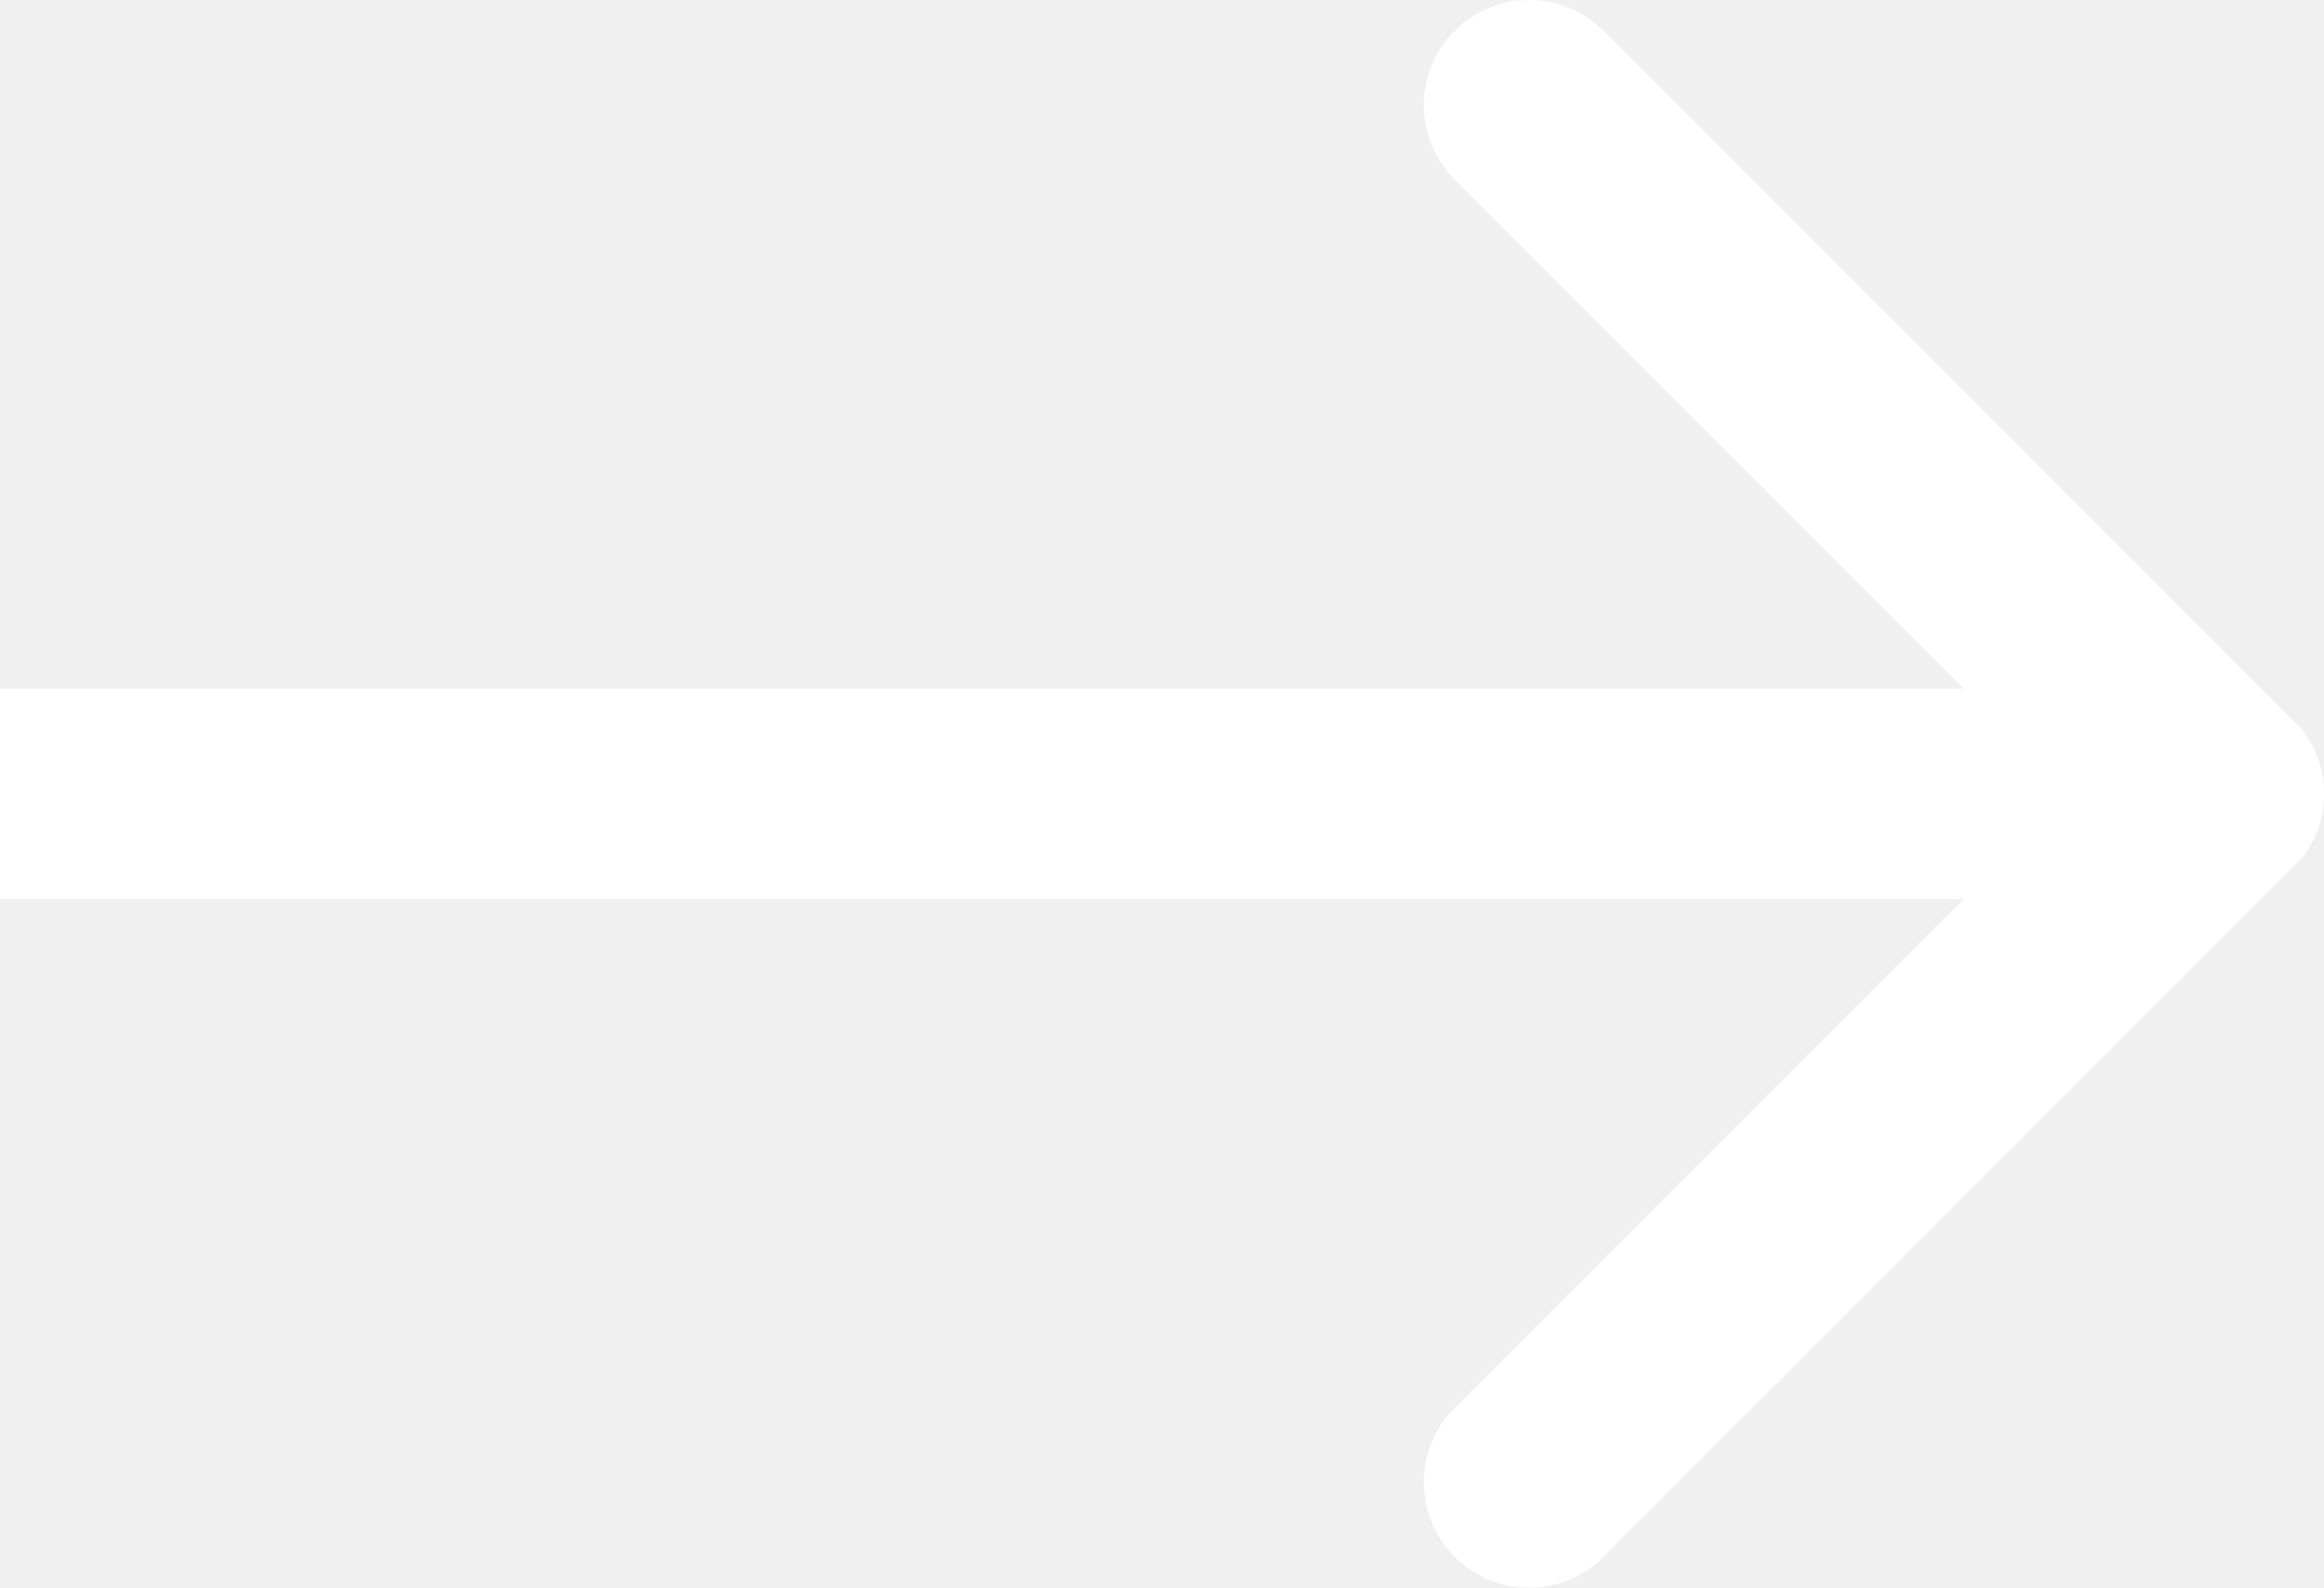
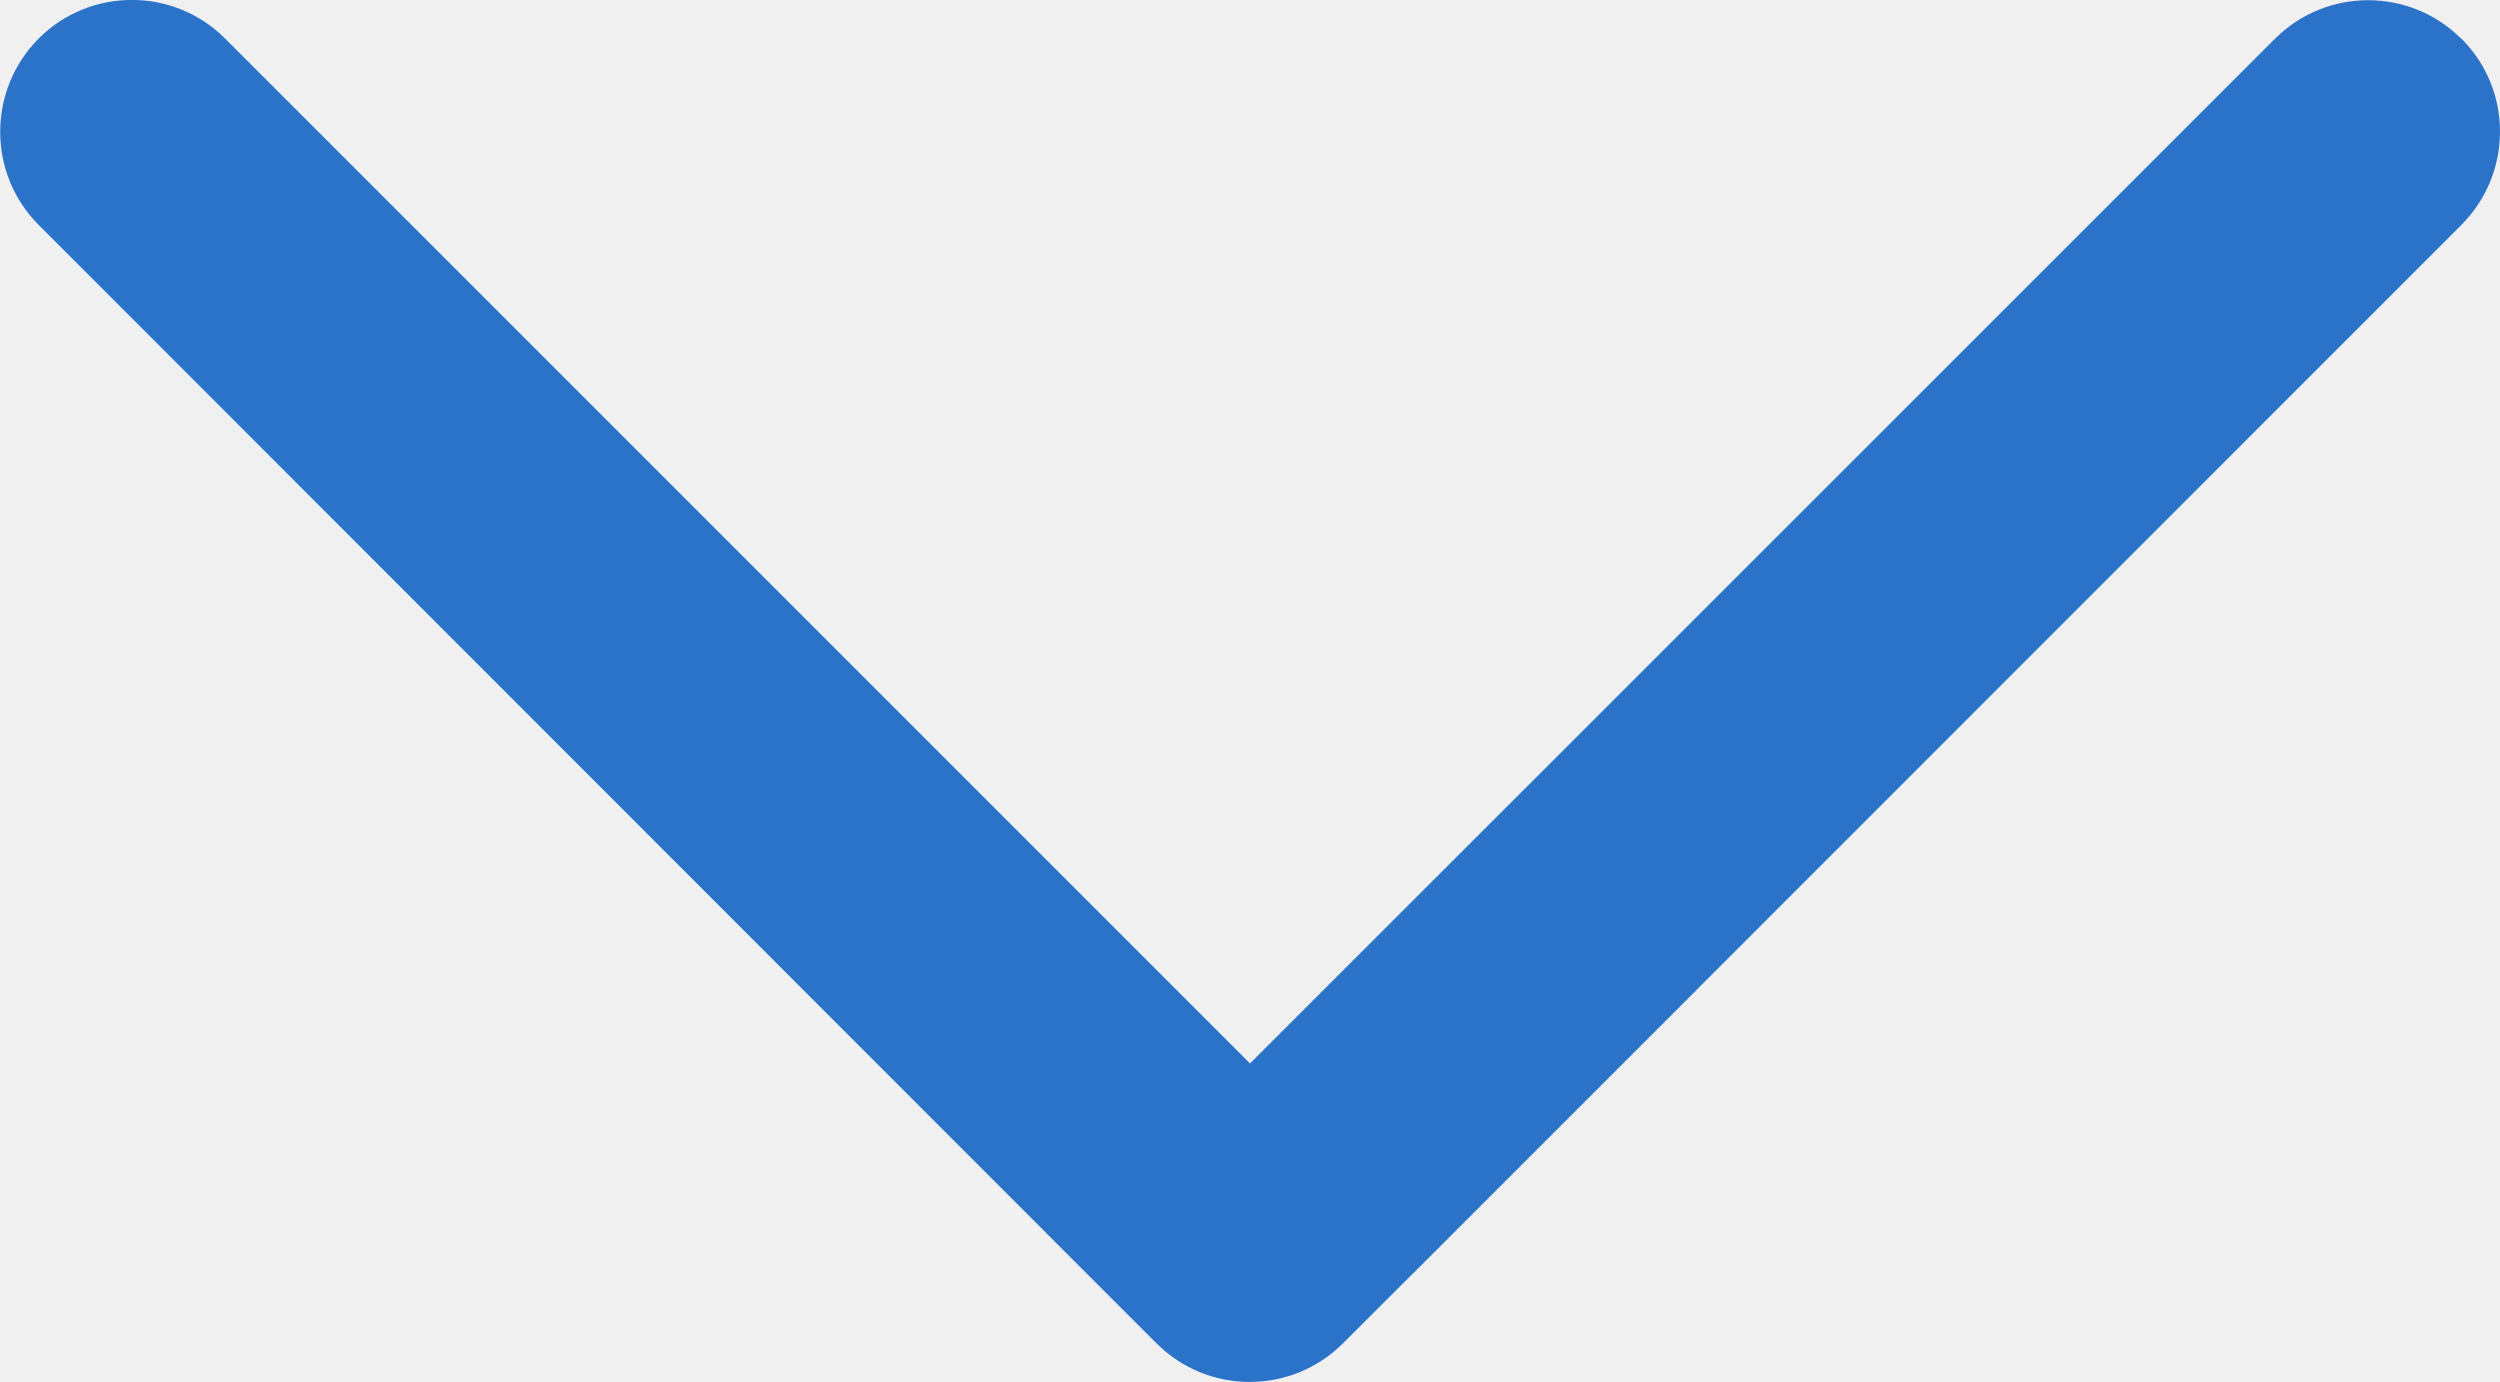
- <svg xmlns="http://www.w3.org/2000/svg" id="Layer_1" width="110.5" height="75.48" viewBox="0 0 110.5 75.48">
+ <svg xmlns="http://www.w3.org/2000/svg" id="Layer_1" width="91" height="50.3" viewBox="0 0 91 50.3">
  <defs>
-     <style>.cls-1{fill:#fff;}</style>
+     <style>.cls-1{fill:#2b73c8;}</style>
  </defs>
-   <path class="cls-1" d="m110.5,37.74c0,1.15-.39,2.22-1.05,3.06l-33.21,33.21c-1.95,1.96-5.12,1.96-7.07,0-.98-.98-1.47-2.26-1.47-3.54s.49-2.56,1.47-3.53l24.2-24.2H0v-10h93.37l-24.2-24.2c-1.96-1.96-1.96-5.12,0-7.07.97-.98,2.25-1.47,3.53-1.47s2.56.49,3.54,1.47l33.21,33.21c.66.84,1.05,1.91,1.05,3.06Z" />
+   <path class="cls-1" d="m89.59,1.4c1.88,1.87,1.88,4.91,0,6.79l-37.31,37.32-3.4,3.39c-1.87,1.87-4.91,1.87-6.78,0l-3.39-3.39L1.41,8.19c-1.87-1.87-1.87-4.91,0-6.79h0c1.87-1.87,4.91-1.87,6.78,0l37.31,37.31L82.81,1.41c1.87-1.87,4.91-1.87,6.78,0h0Z" />
</svg>
